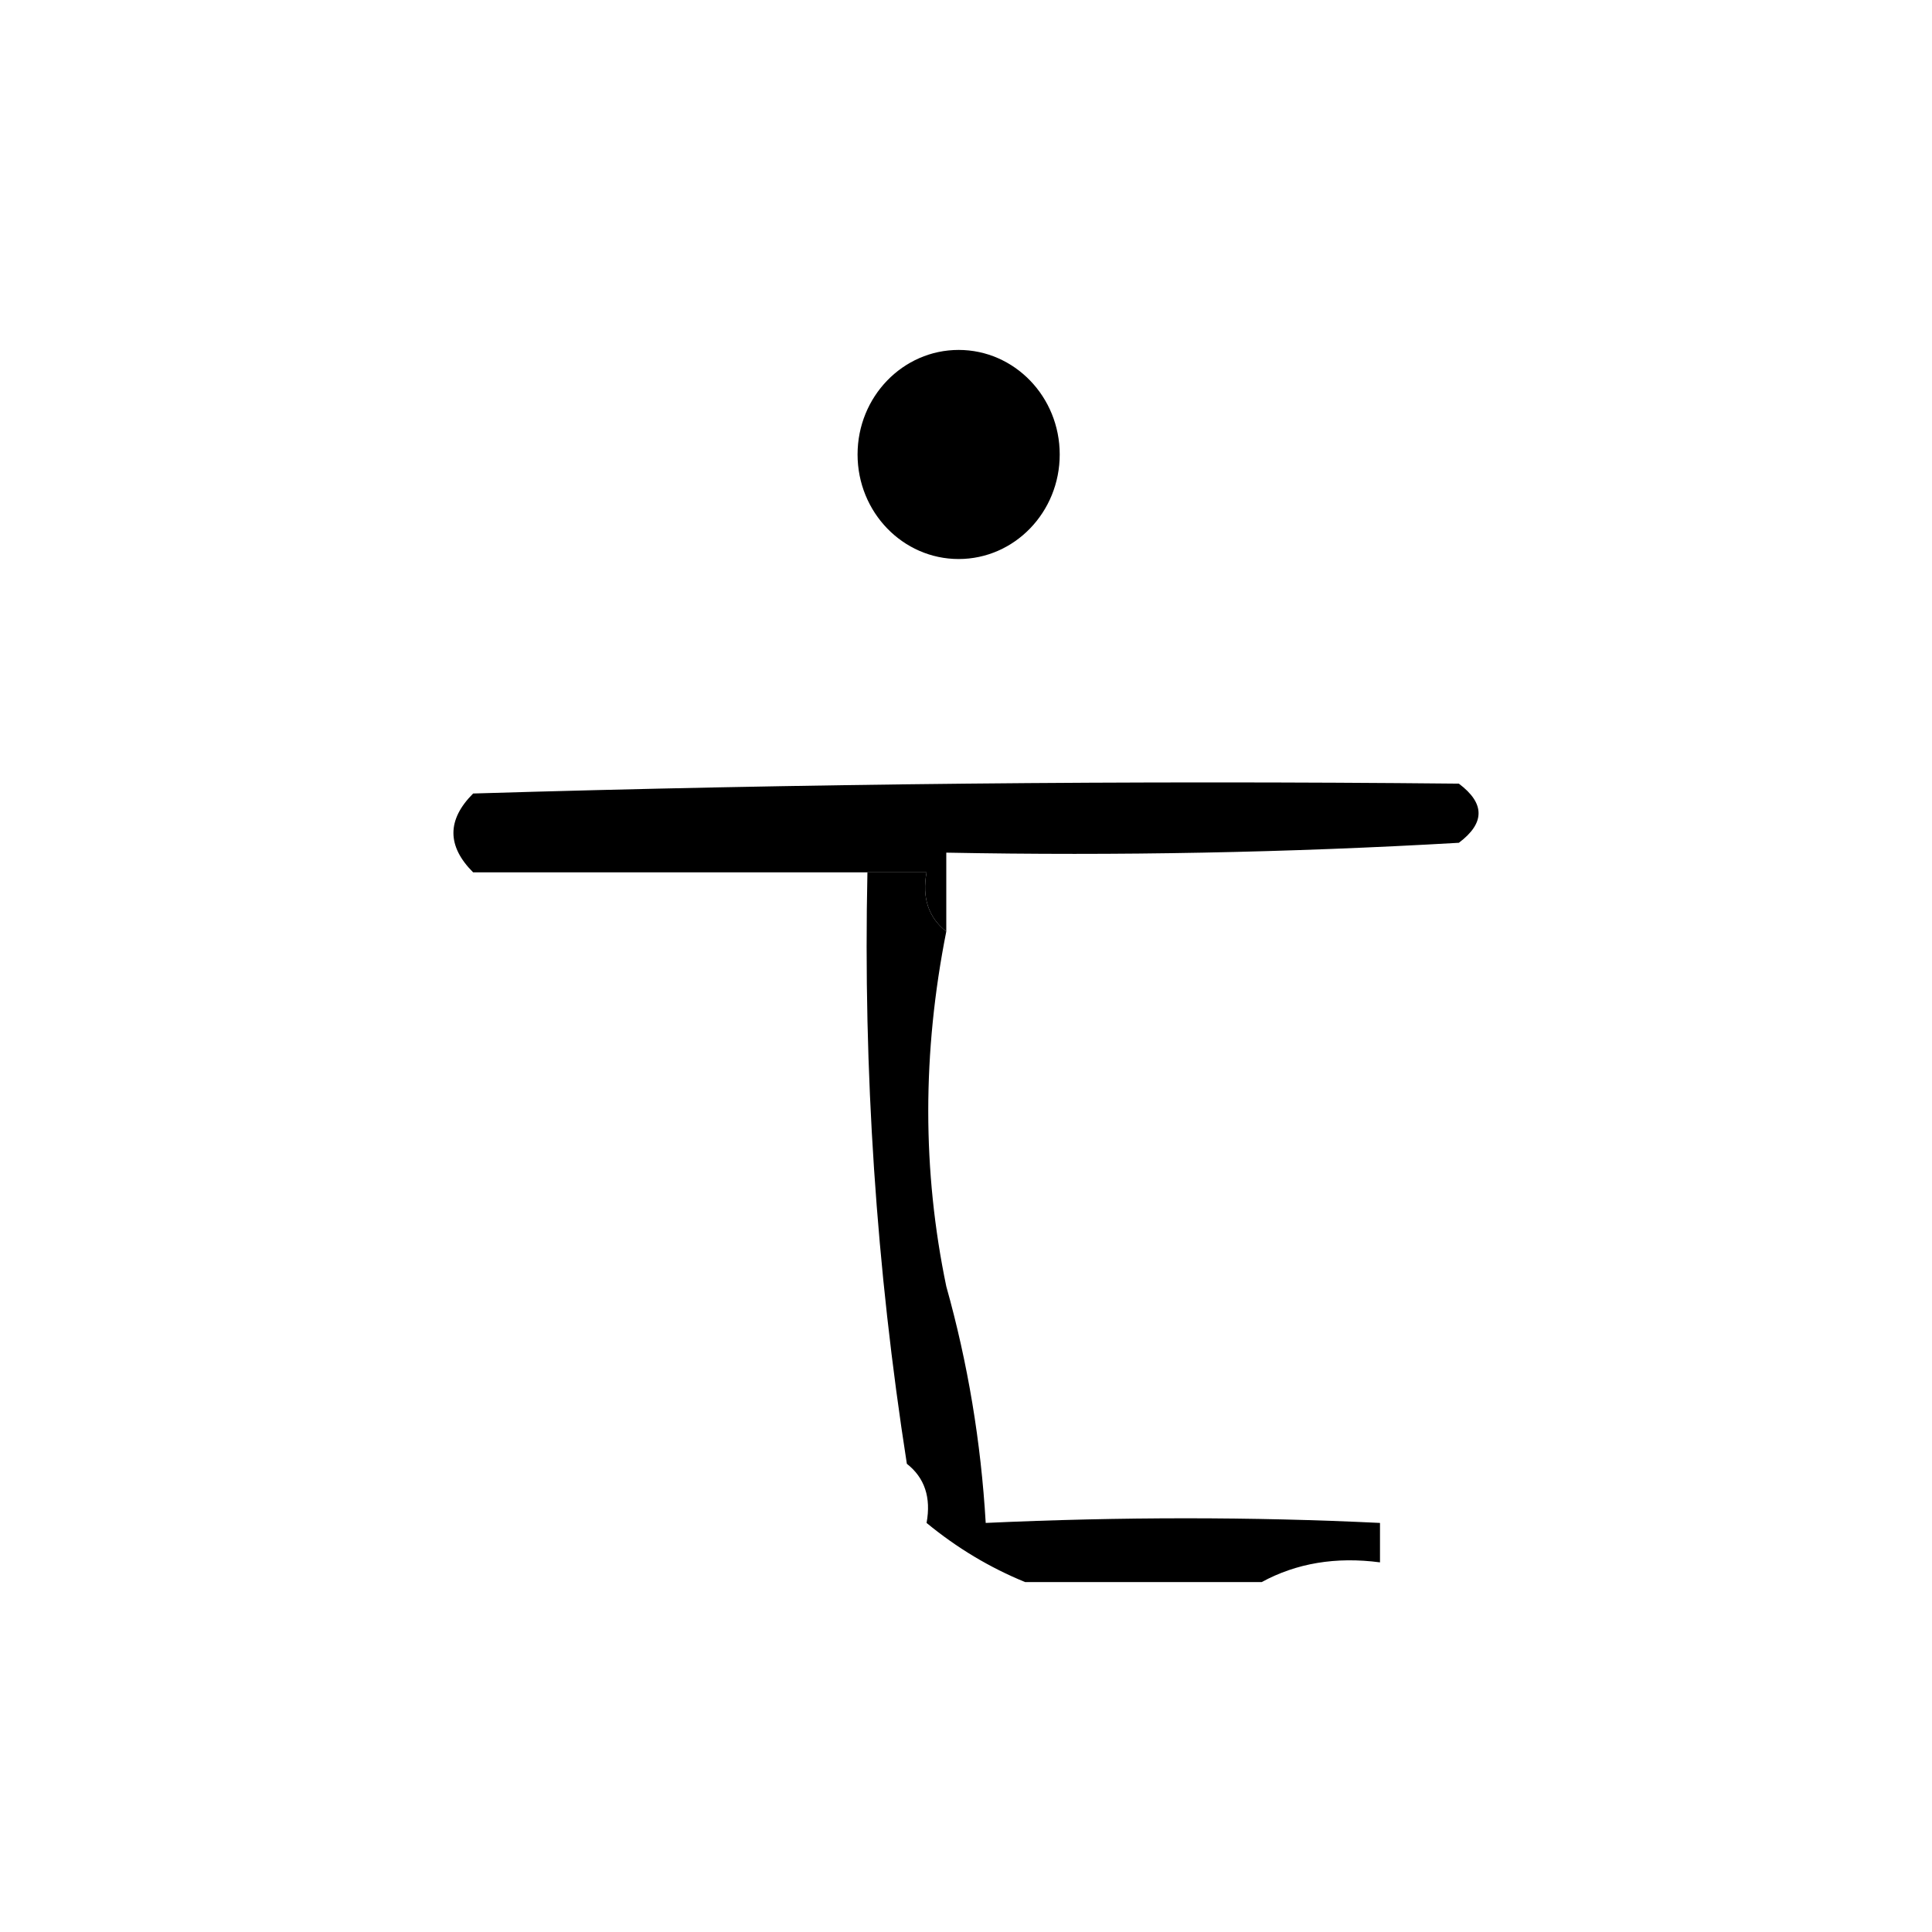
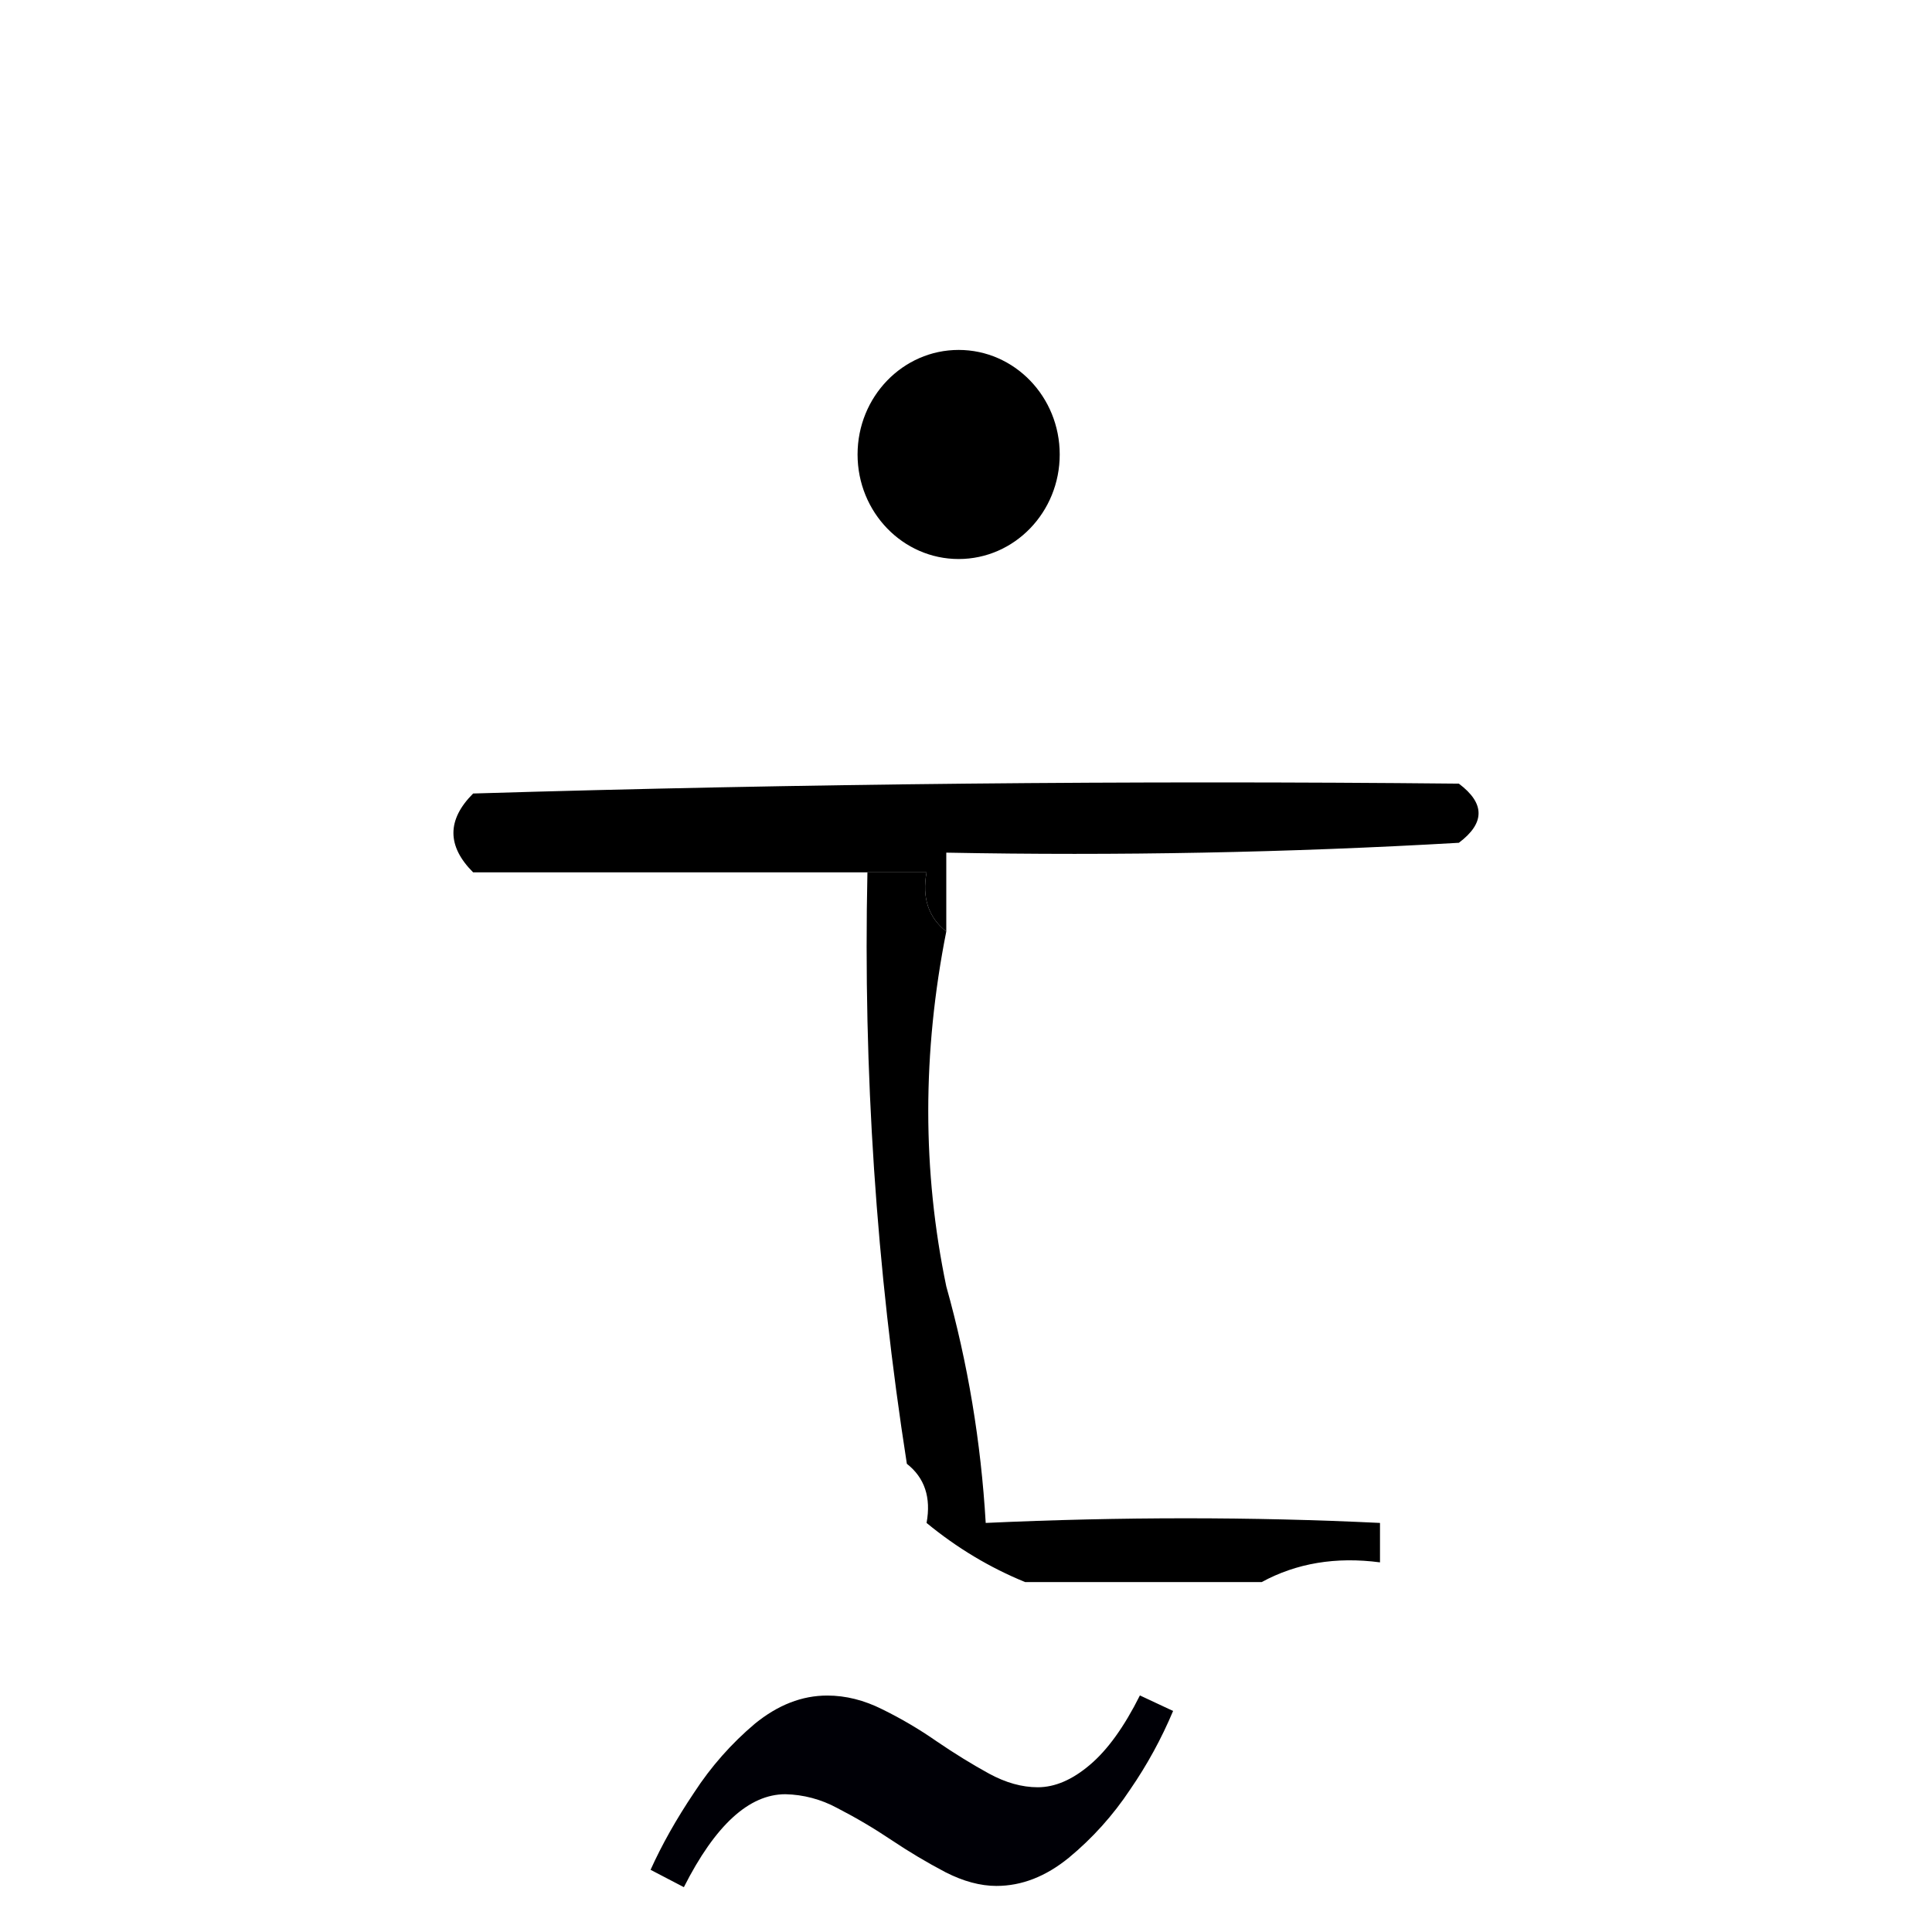
<svg xmlns="http://www.w3.org/2000/svg" version="1.1" width="98.0" height="98.0" viewBox="-34.931 -37.75 98.0 98.0" id="svg1">
  <defs id="defs1" />
  <g id="ti" transform="translate(-350.4312,-538.9999)">
    <g id="g744" style="fill:#000000">
      <path style="opacity:1;fill:#000000" fill="#1b162b" d="m 363.5,548.5 c -0.904,-0.709 -1.237,-1.709 -1,-3 -1,0 -2,0 -3,0 -5,0 -10,0 -15,0 -1.667,0 -3.333,0 -5,0 -1.333,-1.333 -1.333,-2.667 0,-4 16.668,-0.5 33.335,-0.667 50,-0.5 1.333,1 1.333,2 0,3 -8.66,0.5 -17.327,0.666 -26,0.5 0,1.333 0,2.667 0,4 z" id="path744" />
    </g>
    <g id="g778" style="fill:#000000">
      <path style="opacity:1;fill:#000000" fill="#1c1928" d="m 359.5,545.5 c 1,0 2,0 3,0 -0.237,1.291 0.096,2.291 1,3 -1.219,6.143 -1.219,12.143 0,18 1.093,3.894 1.76,7.894 2,12 6.861,-0.314 13.528,-0.314 20,0 0,0.667 0,1.333 0,2 -2.235,-0.295 -4.235,0.039 -6,1 -4,0 -8,0 -12,0 -1.794,-0.733 -3.461,-1.733 -5,-3 0.237,-1.291 -0.096,-2.291 -1,-3 -1.552,-9.931 -2.218,-19.931 -2,-30 z" id="path778" />
    </g>
    <ellipse style="clip-rule:evenodd;fill:#000000;fill-rule:evenodd;stroke-width:8.665;image-rendering:optimizeQuality;shape-rendering:geometricPrecision;text-rendering:geometricPrecision" id="path1761-06" cx="364.127" cy="524.303" rx="5.127" ry="5.303" />
  </g>
  <path d="m 21.397,426.996 a 22.164,22.164 0 0 1 -2.181,3.989 15.791,15.791 0 0 1 -3.114,3.461 c -1.166,0.948 -2.383,1.425 -3.668,1.425 -0.813,0 -1.679,-0.233 -2.59,-0.699 a 29.775,29.775 0 0 1 -2.73,-1.627 27.718,27.718 0 0 0 -2.767,-1.632 5.761,5.761 0 0 0 -2.616,-0.694 c -1.844,0 -3.559,1.57 -5.15,4.715 l -1.689,-0.881 c 0.565,-1.254 1.3,-2.565 2.212,-3.922 a 15.905,15.905 0 0 1 3.083,-3.492 c 1.166,-0.948 2.383,-1.425 3.668,-1.425 0.933,0 1.865,0.233 2.793,0.699 0.948,0.466 1.87,1.005 2.761,1.627 0.912,0.622 1.798,1.166 2.647,1.632 0.855,0.466 1.679,0.694 2.476,0.694 0.87,0 1.751,-0.378 2.642,-1.135 0.896,-0.756 1.741,-1.927 2.539,-3.523 z" style="font-style:normal;font-variant:normal;font-weight:400;font-stretch:normal;font-size:11.5px;line-height:0;font-family:'Gentium Book Plus';-inkscape-font-specification:'Gentium Book Plus';font-variant-ligatures:normal;font-variant-caps:normal;font-variant-numeric:normal;font-feature-settings:normal;text-align:start;writing-mode:lr-tb;text-anchor:start;fill:#000006;fill-opacity:1;stroke:none;stroke-width:0.777;stroke-linecap:square;stroke-linejoin:bevel;stroke-miterlimit:4;stroke-dasharray:none;stroke-dashoffset:0;stroke-opacity:1;paint-order:markers stroke fill" id="path1" />
+   <path d="m 24.574,49.038 a 22.164,22.164 0 0 1 -2.181,3.989 15.791,15.791 0 0 1 -3.114,3.461 c -1.166,0.948 -2.383,1.425 -3.668,1.425 -0.813,0 -1.679,-0.233 -2.59,-0.699 a 29.775,29.775 0 0 1 -2.73,-1.627 27.718,27.718 0 0 0 -2.767,-1.632 5.761,5.761 0 0 0 -2.616,-0.694 c -1.844,0 -3.559,1.57 -5.15,4.715 l -1.689,-0.881 c 0.565,-1.254 1.3,-2.565 2.212,-3.922 a 15.905,15.905 0 0 1 3.083,-3.492 c 1.166,-0.948 2.383,-1.425 3.668,-1.425 0.933,0 1.865,0.233 2.793,0.699 0.948,0.466 1.87,1.005 2.761,1.627 0.912,0.622 1.798,1.166 2.647,1.632 0.855,0.466 1.679,0.694 2.476,0.694 0.87,0 1.751,-0.378 2.642,-1.135 0.896,-0.756 1.741,-1.927 2.539,-3.523 z" style="font-style:normal;font-variant:normal;font-weight:400;font-stretch:normal;font-size:11.5px;line-height:0;font-family:'Gentium Book Plus';-inkscape-font-specification:'Gentium Book Plus';font-variant-ligatures:normal;font-variant-caps:normal;font-variant-numeric:normal;font-feature-settings:normal;text-align:start;writing-mode:lr-tb;text-anchor:start;fill:#000006;fill-opacity:1;stroke:none;stroke-width:0.777;stroke-linecap:square;stroke-linejoin:bevel;stroke-miterlimit:4;stroke-dasharray:none;stroke-dashoffset:0;stroke-opacity:1;paint-order:markers stroke fill" id="path1-2" />
</svg>
